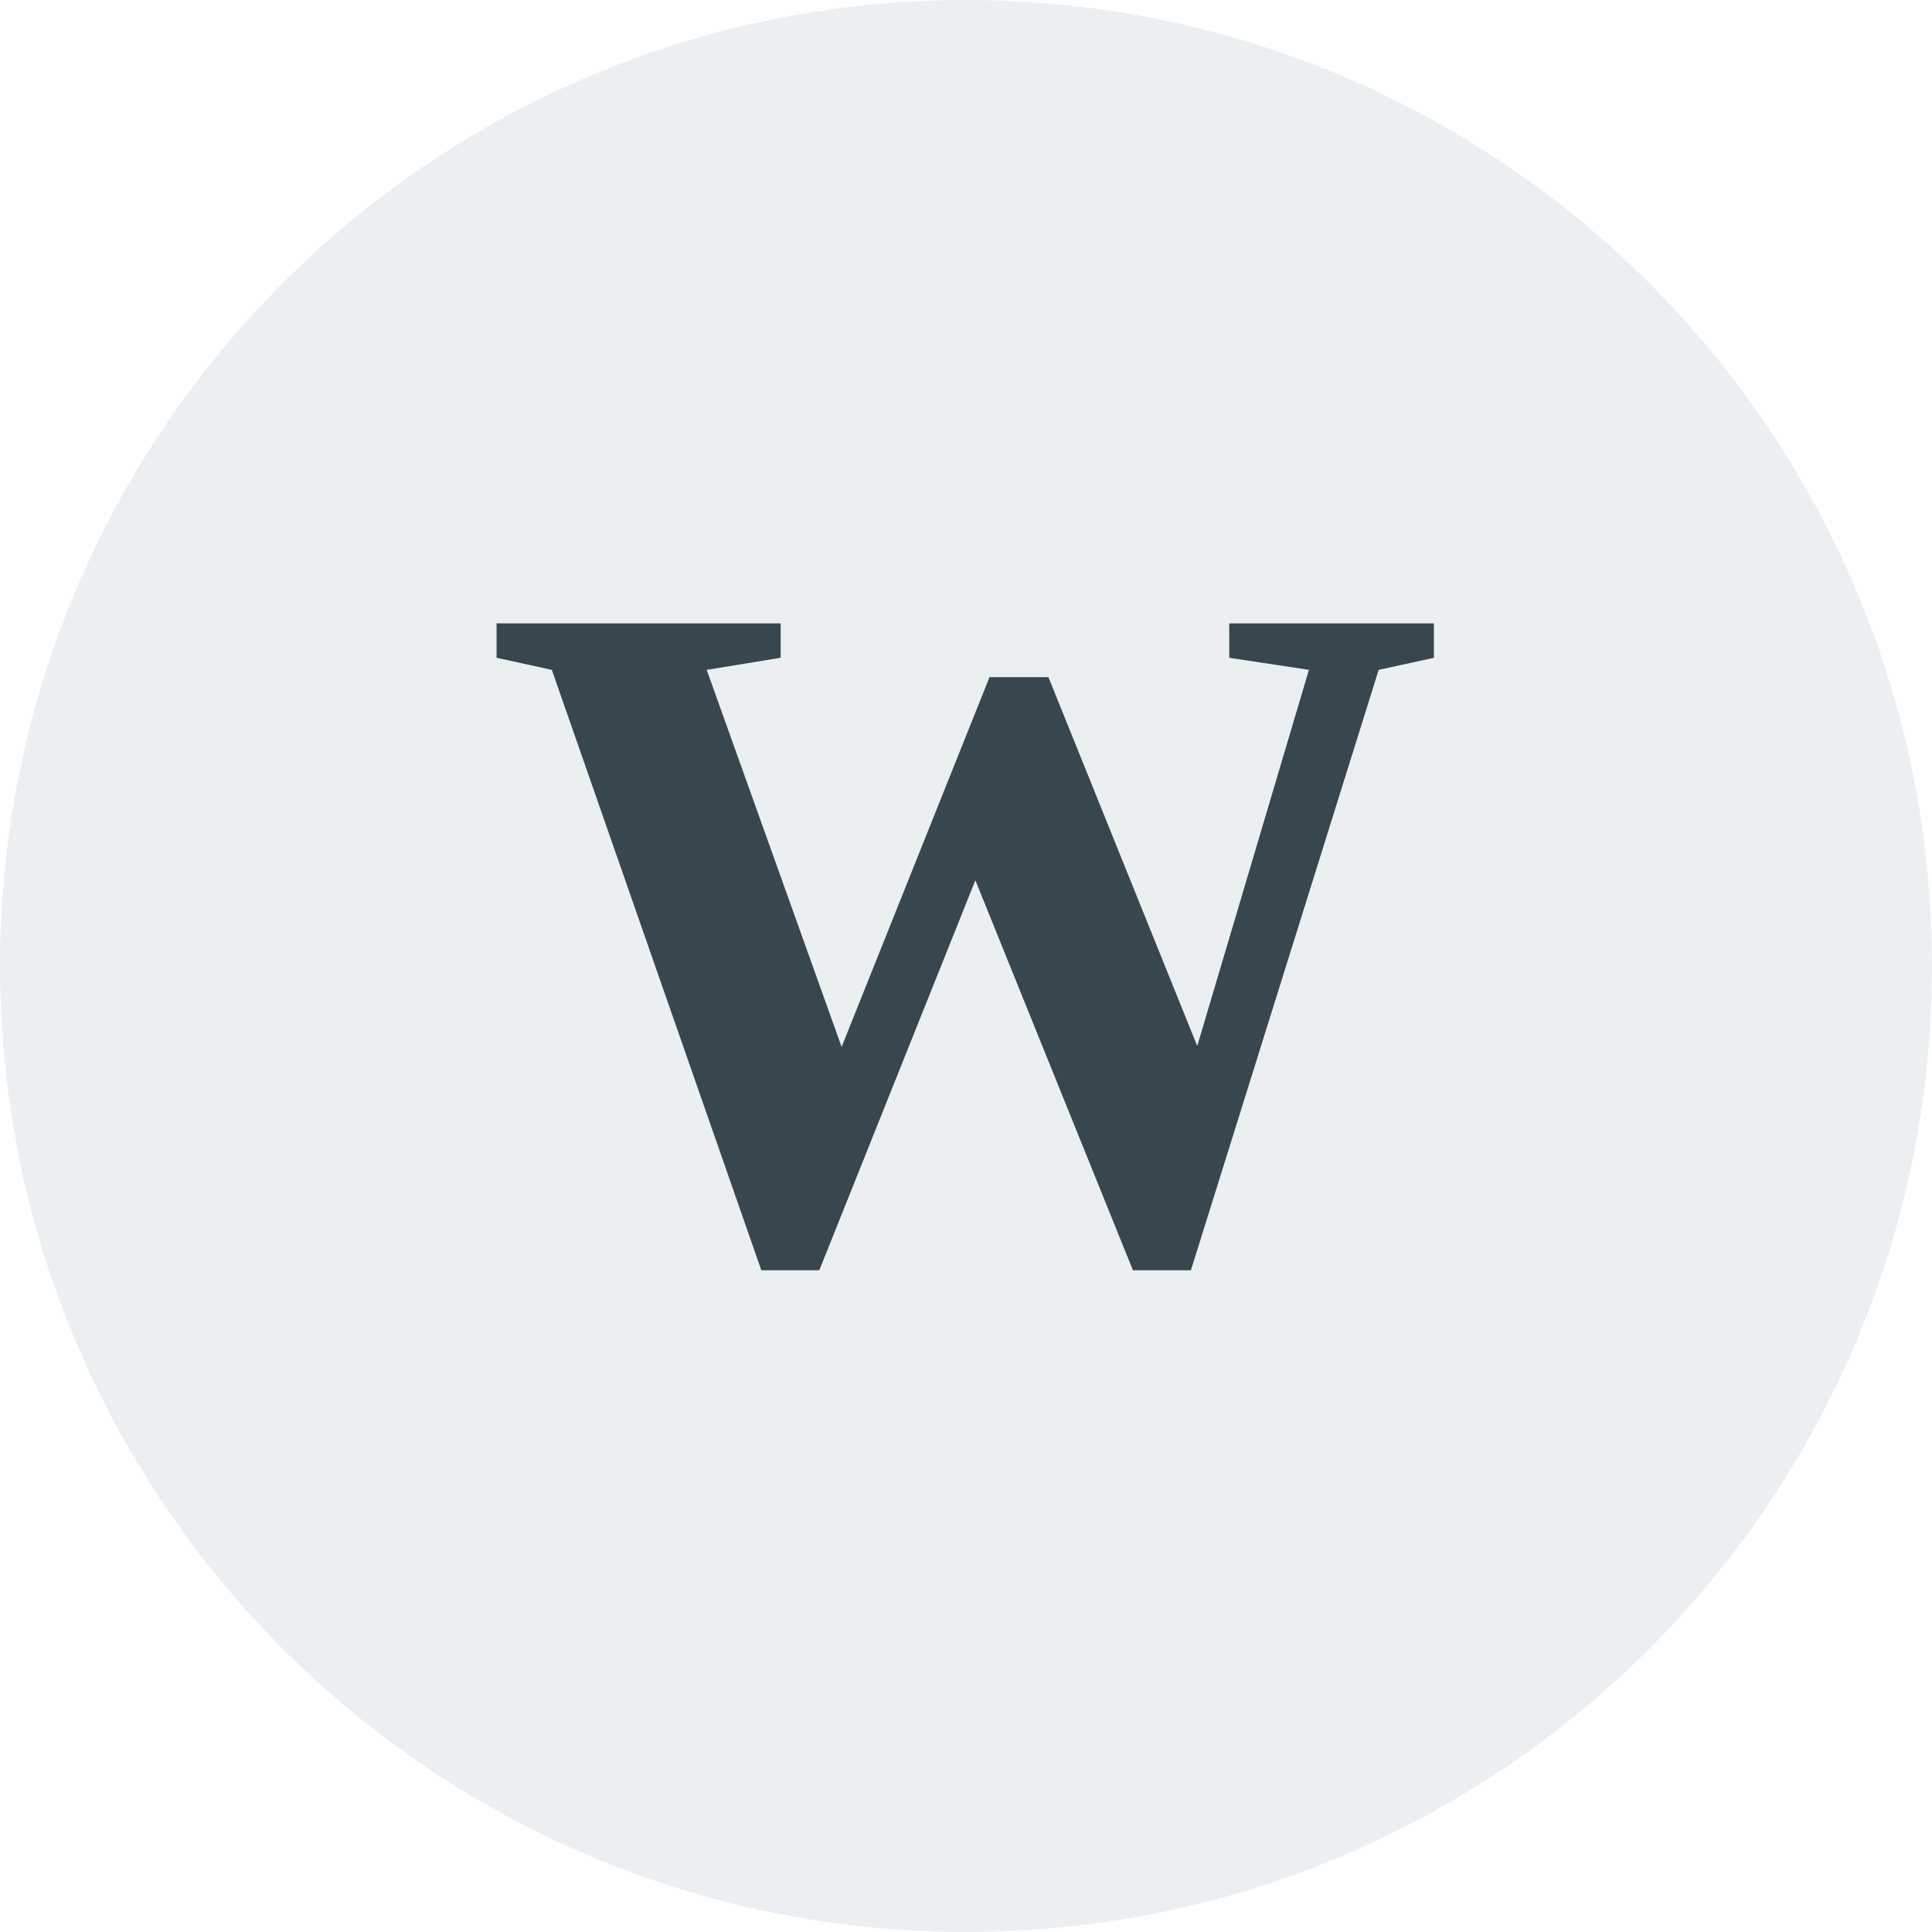
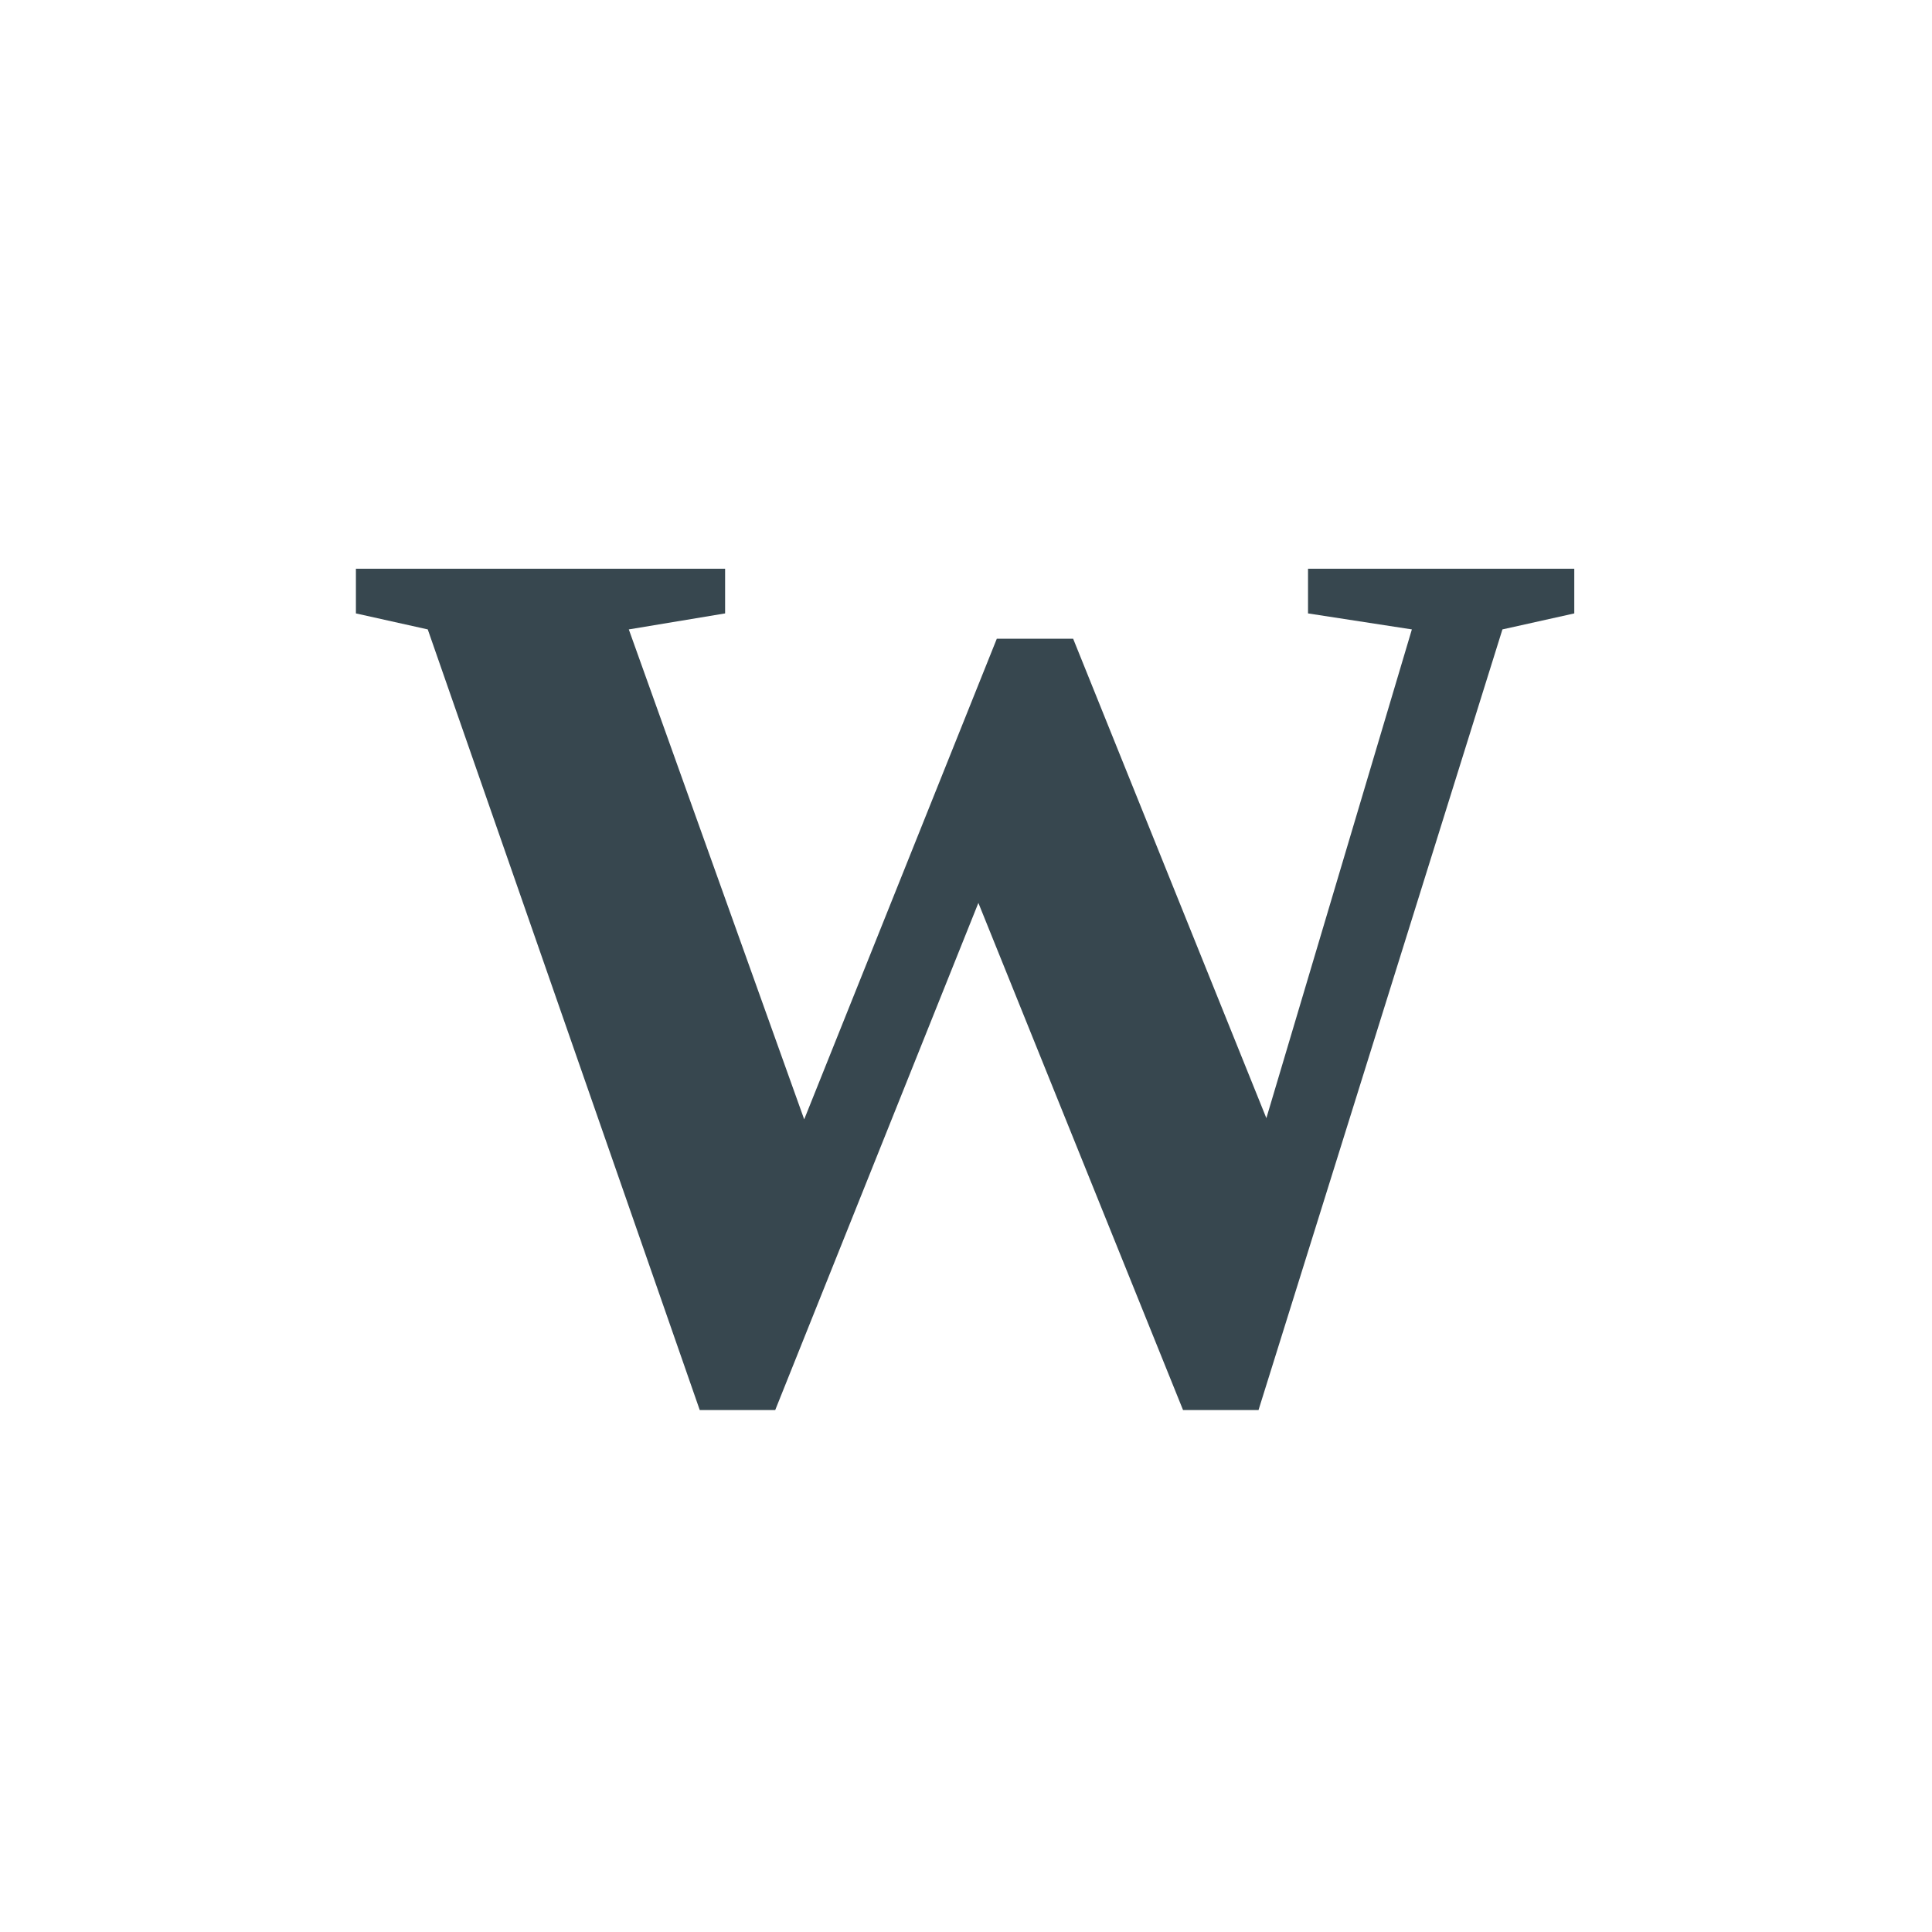
<svg xmlns="http://www.w3.org/2000/svg" viewBox="0 0 100 100">
-   <circle cx="50" cy="50" r="50" fill="#ECEFF1" />
-   <text x="50" y="65" font-family="'Times New Roman', serif" font-size="50" font-weight="bold" fill="#37474F" text-anchor="middle">W</text>
+   <text x="50" y="72" font-family="'Times New Roman', serif" font-size="65" font-weight="bold" fill="#37474F" text-anchor="middle">W</text>
</svg>
